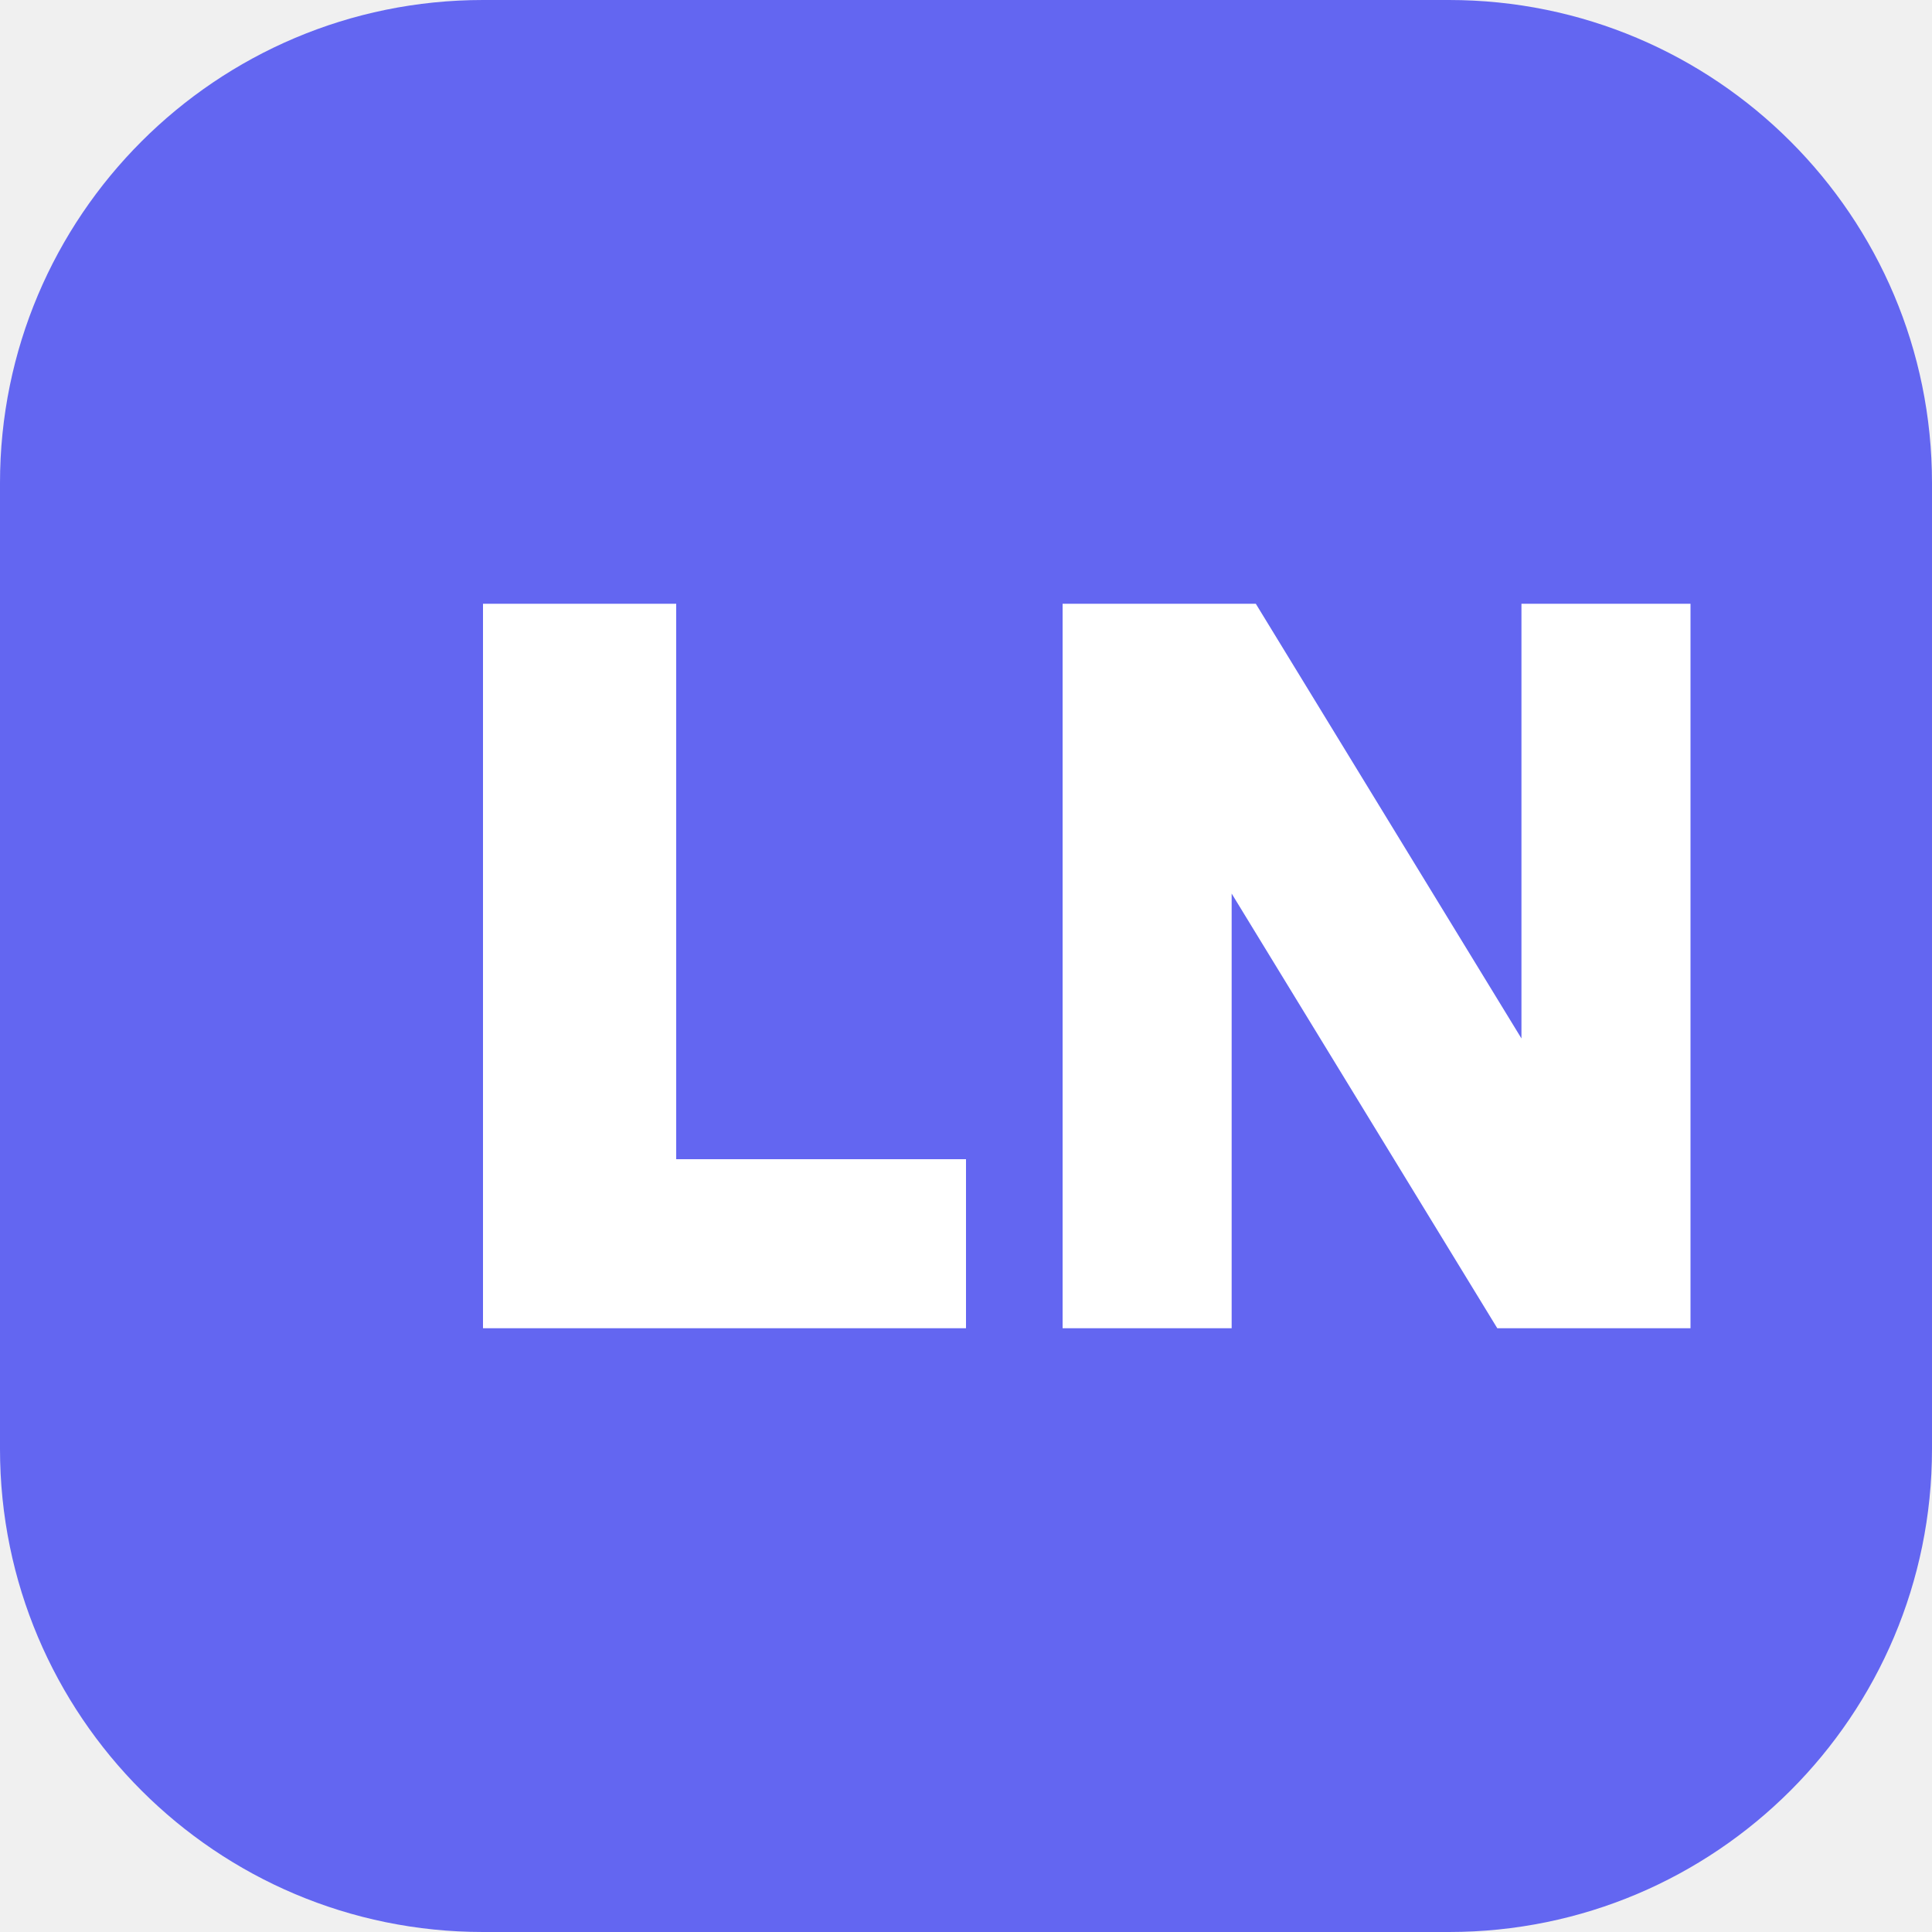
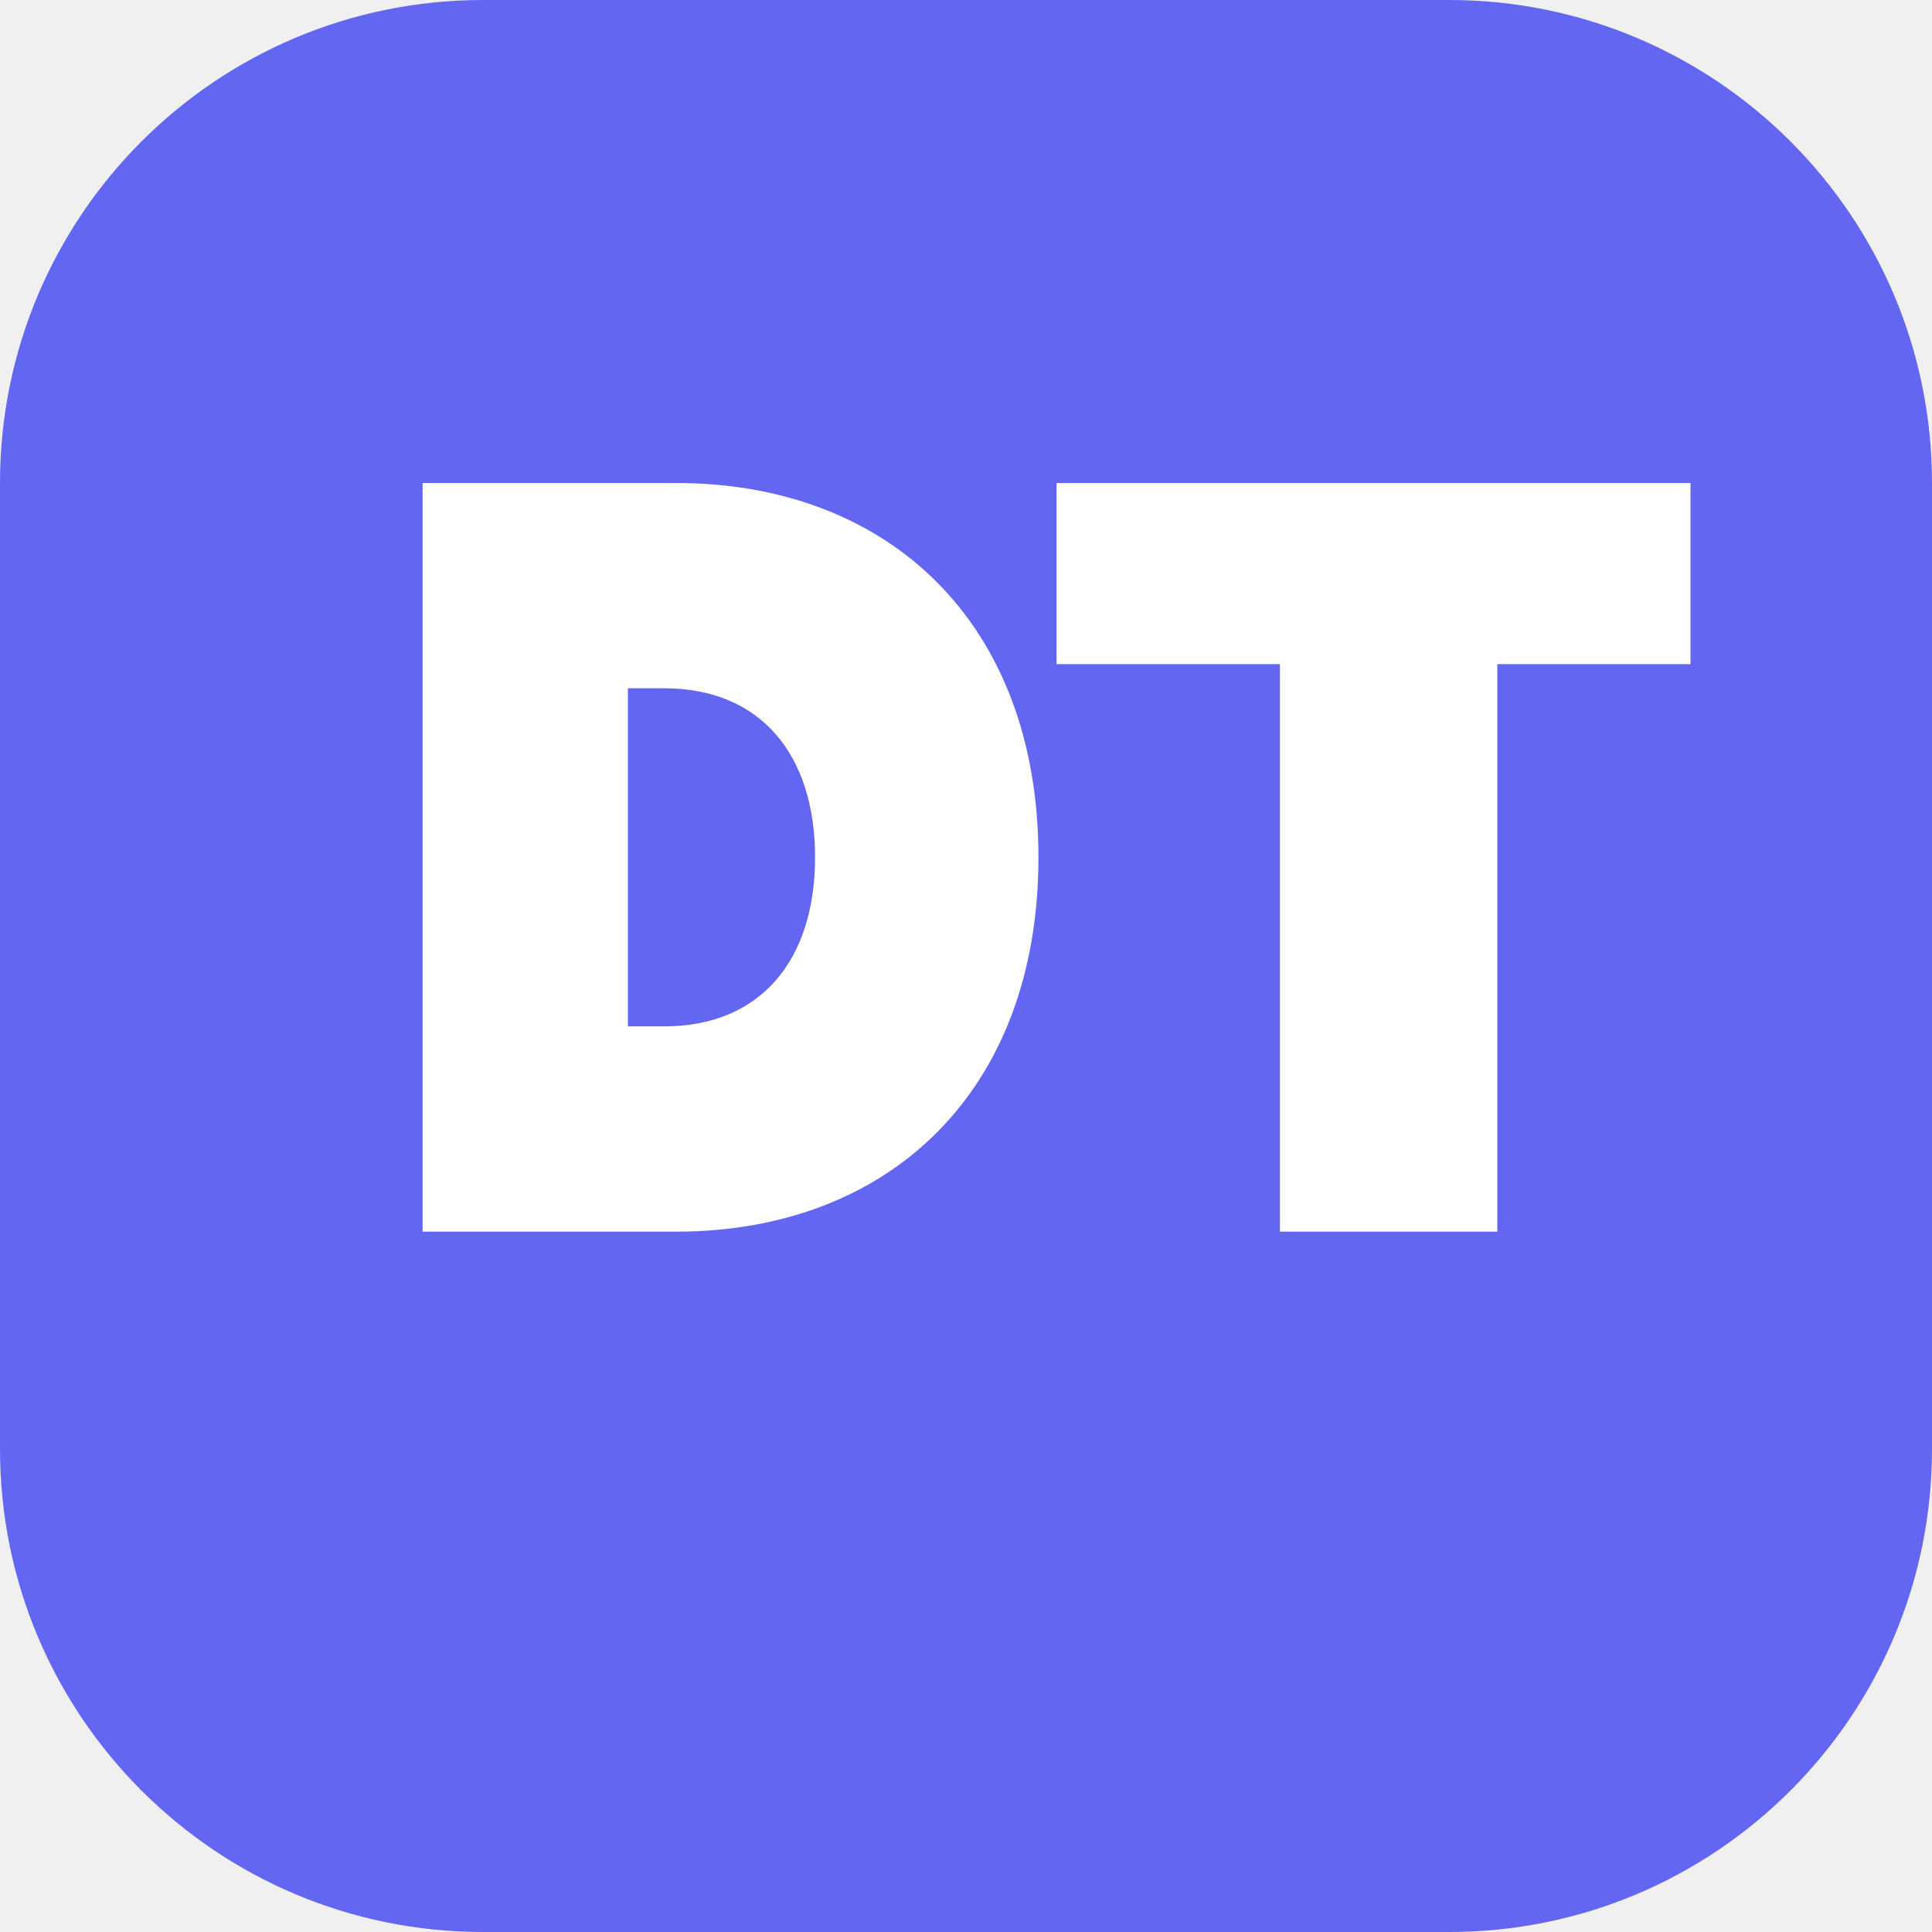
<svg xmlns="http://www.w3.org/2000/svg" viewBox="0 0 32 32" fill="none">
  <rect width="32" height="32" rx="8" fill="#6366f1" />
-   <path d="M8 22V10h3.2v9.2H16V22H8zm9.6 0V10h3.2l4.4 7.2V10H28v12h-3.2l-4.4-7.2V22h-2.8z" fill="white" />
+   <path fill="#fff" d="M7 8h4.2c3.5 0 6 2.3 6 6.2s-2.5 6.2-6 6.2H7V8zm3.4 3.4v5.6h.6c1.6 0 2.5-1.1 2.5-2.8s-.9-2.8-2.5-2.8h-.6z" />
+   <path fill="#fff" d="M17.5 8H28v3h-3.2v9.4h-3.6V11h-3.7V8z" />
</svg>
